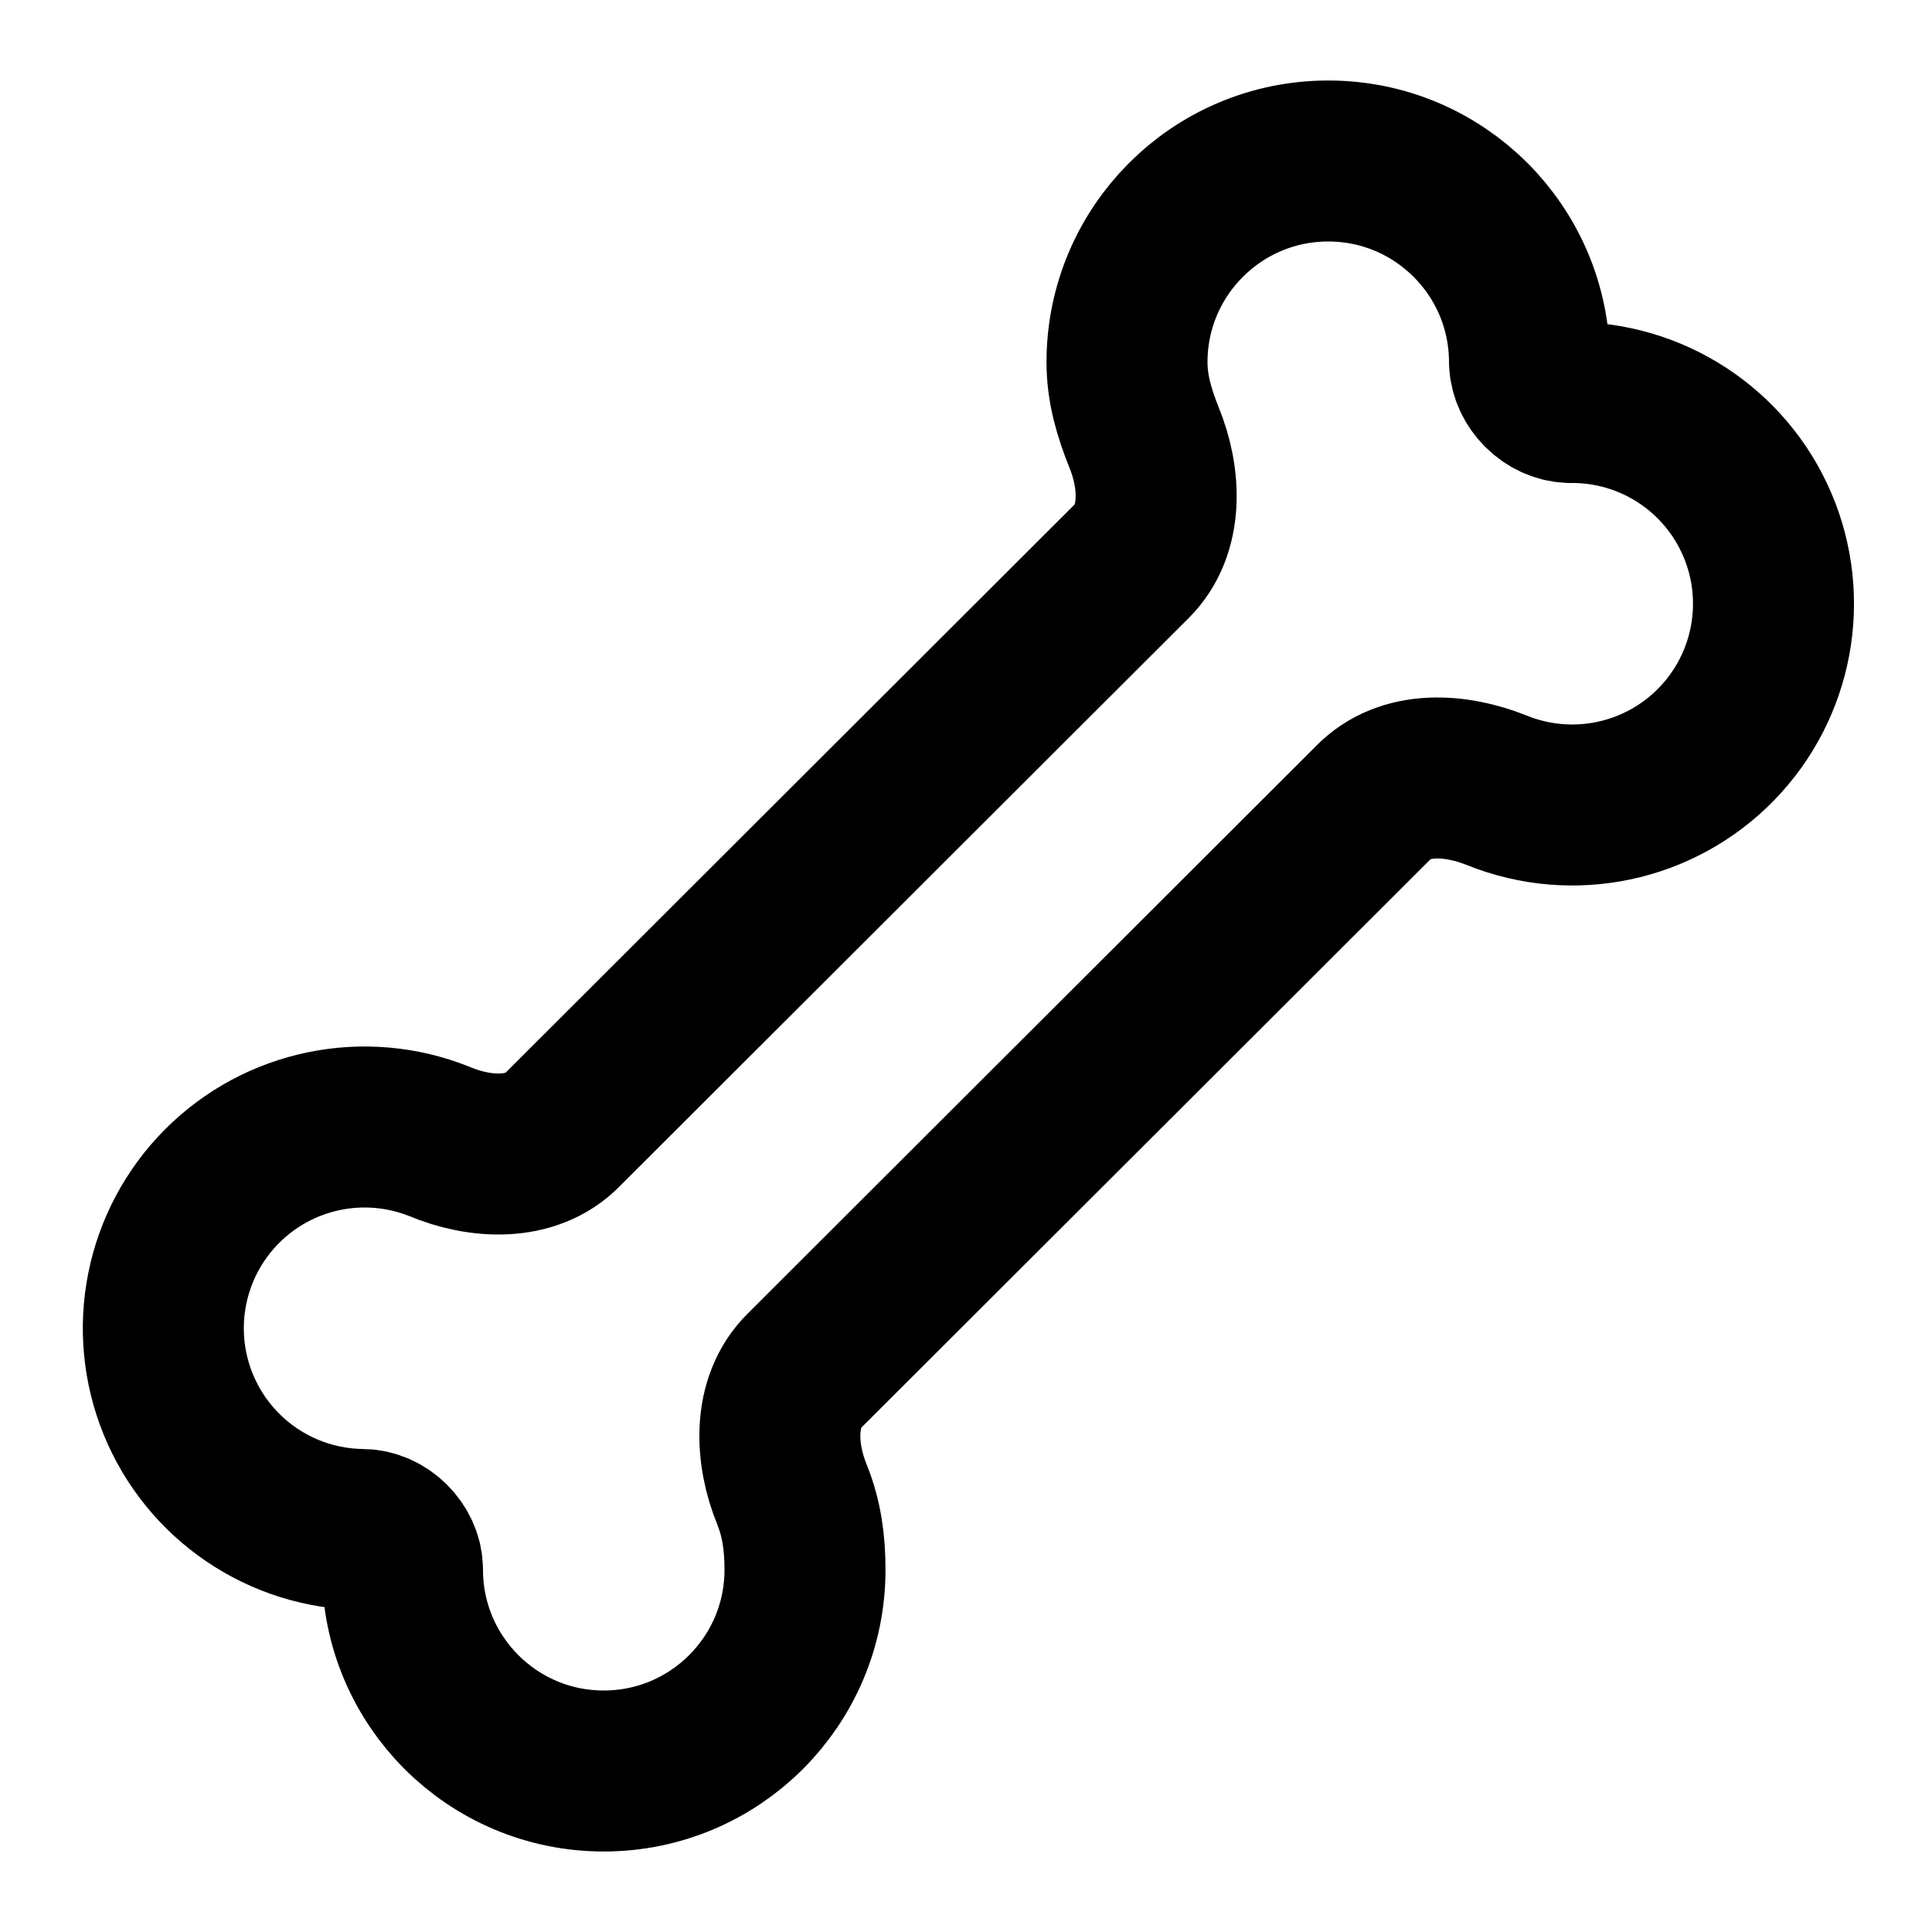
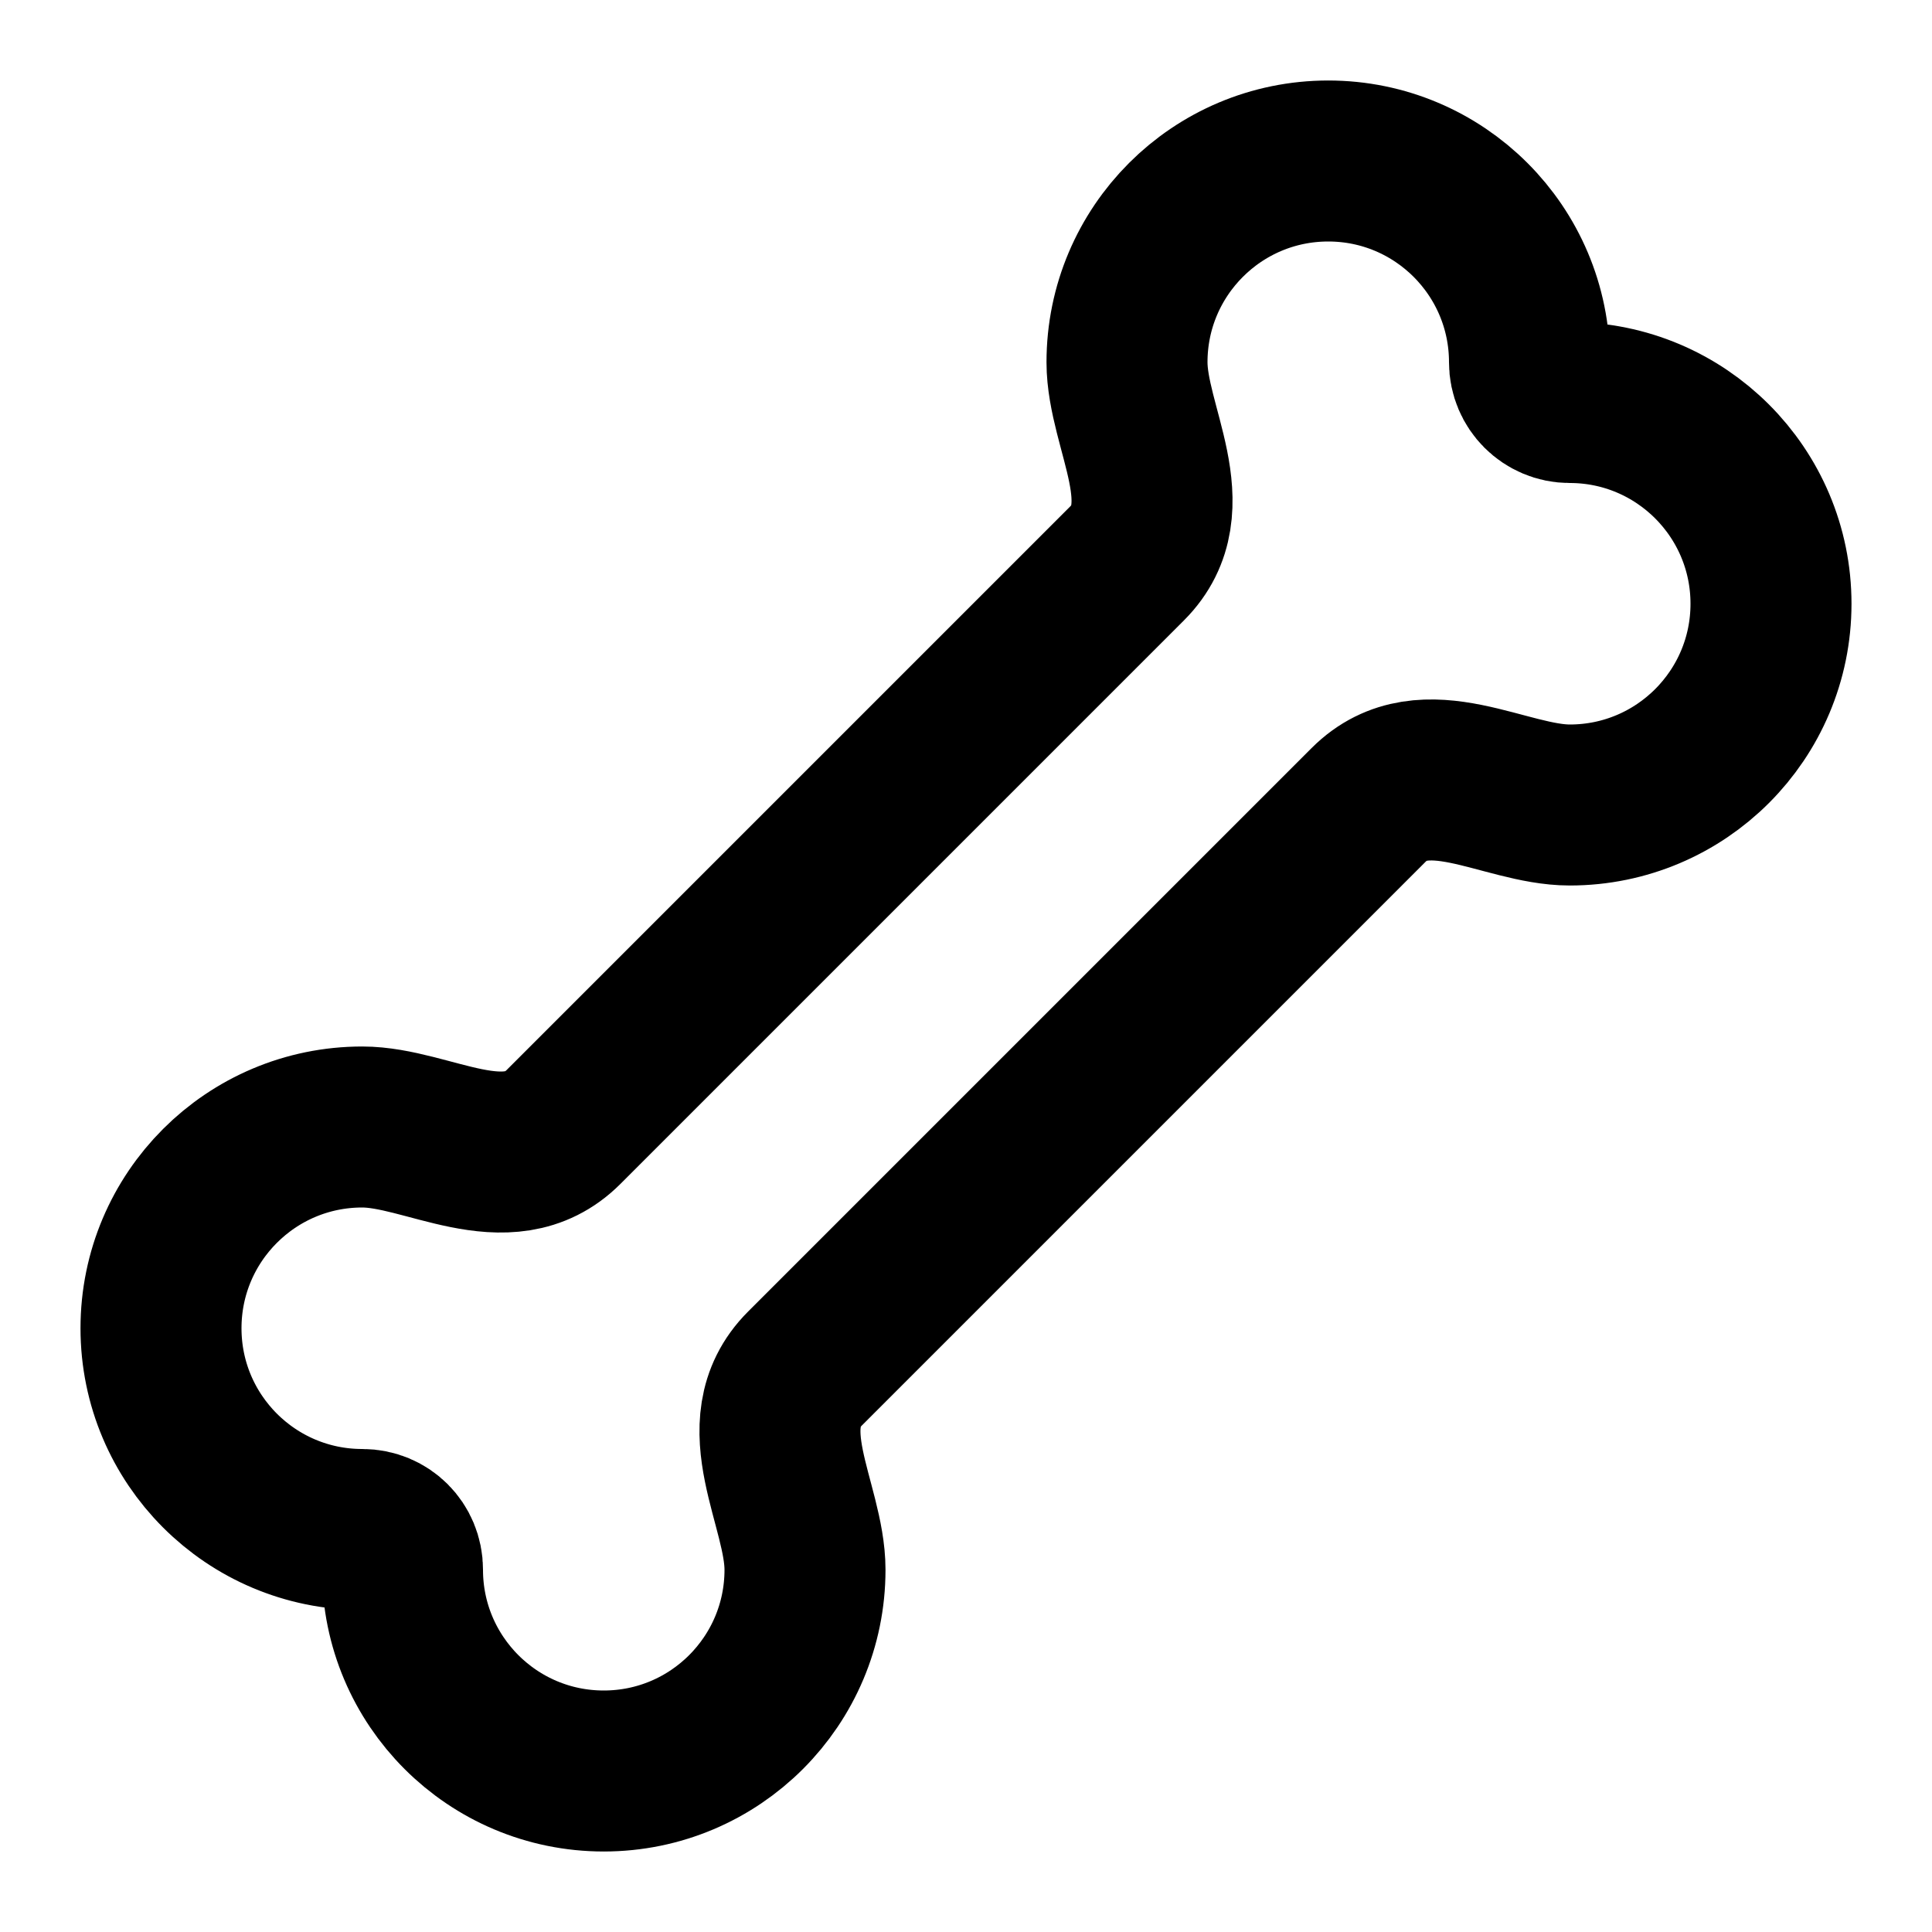
<svg xmlns="http://www.w3.org/2000/svg" width="24" height="24" viewBox="0 0 24 24" fill="none" stroke="currentColor" stroke-width="2" stroke-linecap="round" stroke-linejoin="round">
-   <path d="M18.6 9.82c-.52-.21-1.15-.25-1.54.15l-7.07 7.06c-.39.39-.36 1.03-.15 1.54.12.3.16.6.16.93a2.5 2.5 0 0 1-5 0c0-.26-.24-.5-.5-.5a2.5 2.5 0 1 1 .96-4.82c.5.21 1.14.25 1.53-.15l7.07-7.06c.39-.39.36-1.03.15-1.54-.12-.3-.21-.6-.21-.93a2.5 2.5 0 0 1 5 0c.01.26.24.49.5.5a2.5 2.5 0 1 1-.9 4.82Z" />
+   <path d="M17 10c.7-.7 1.69 0 2.5 0a2.5 2.5 0 1 0 0-5 .5.5 0 0 1-.5-.5 2.5 2.5 0 1 0-5 0c0 .81.7 1.8 0 2.5l-7 7c-.7.7-1.69 0-2.5 0a2.5 2.5 0 0 0 0 5c.28 0 .5.22.5.5a2.5 2.5 0 1 0 5 0c0-.81-.7-1.8 0-2.5Z" />
</svg>
